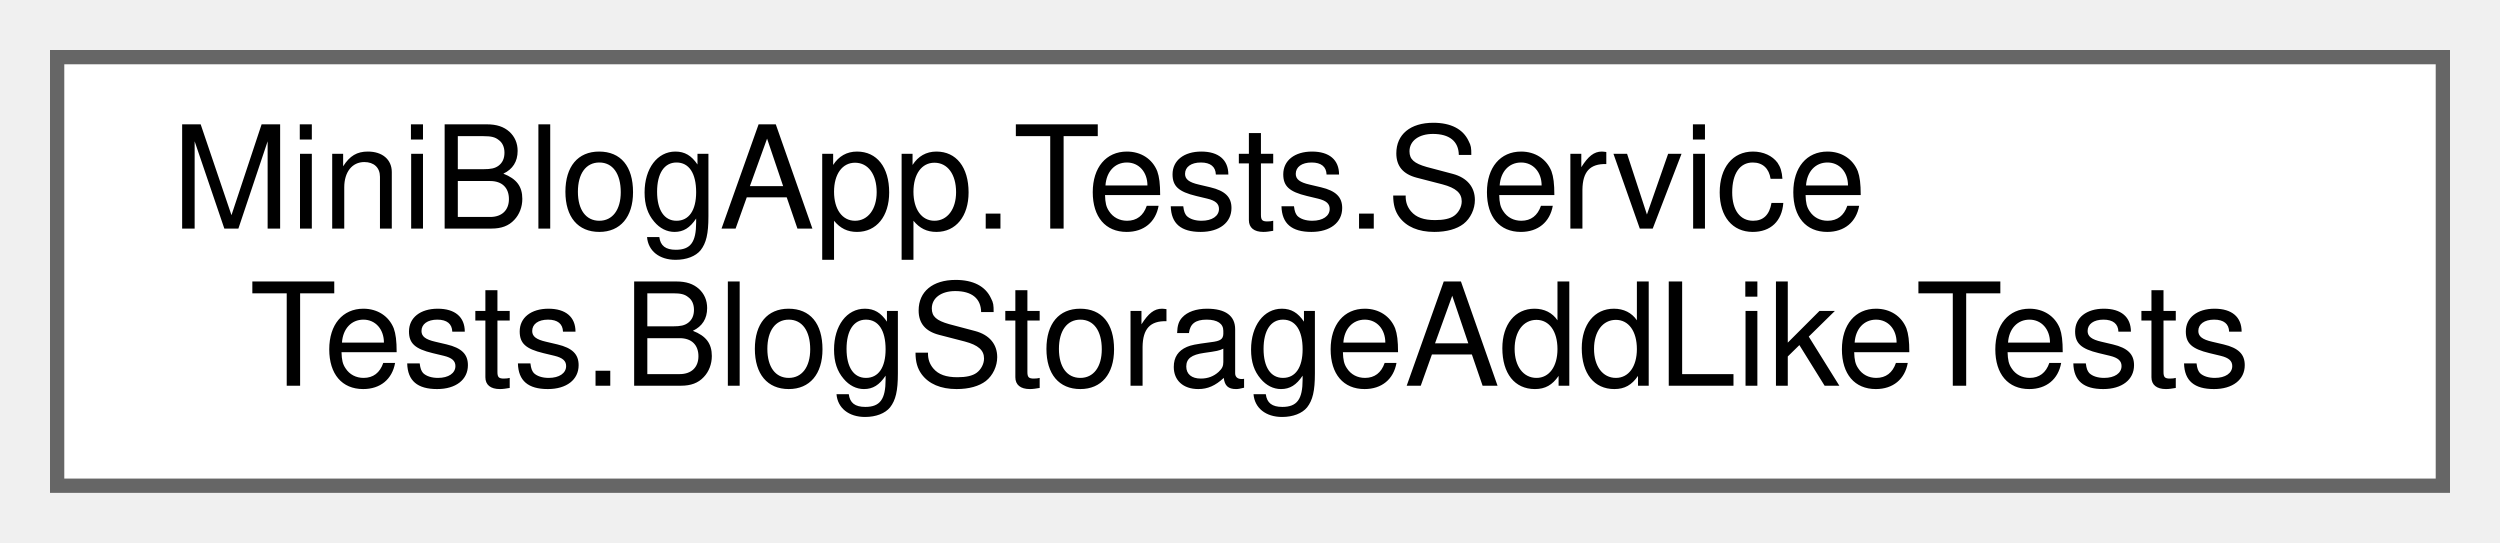
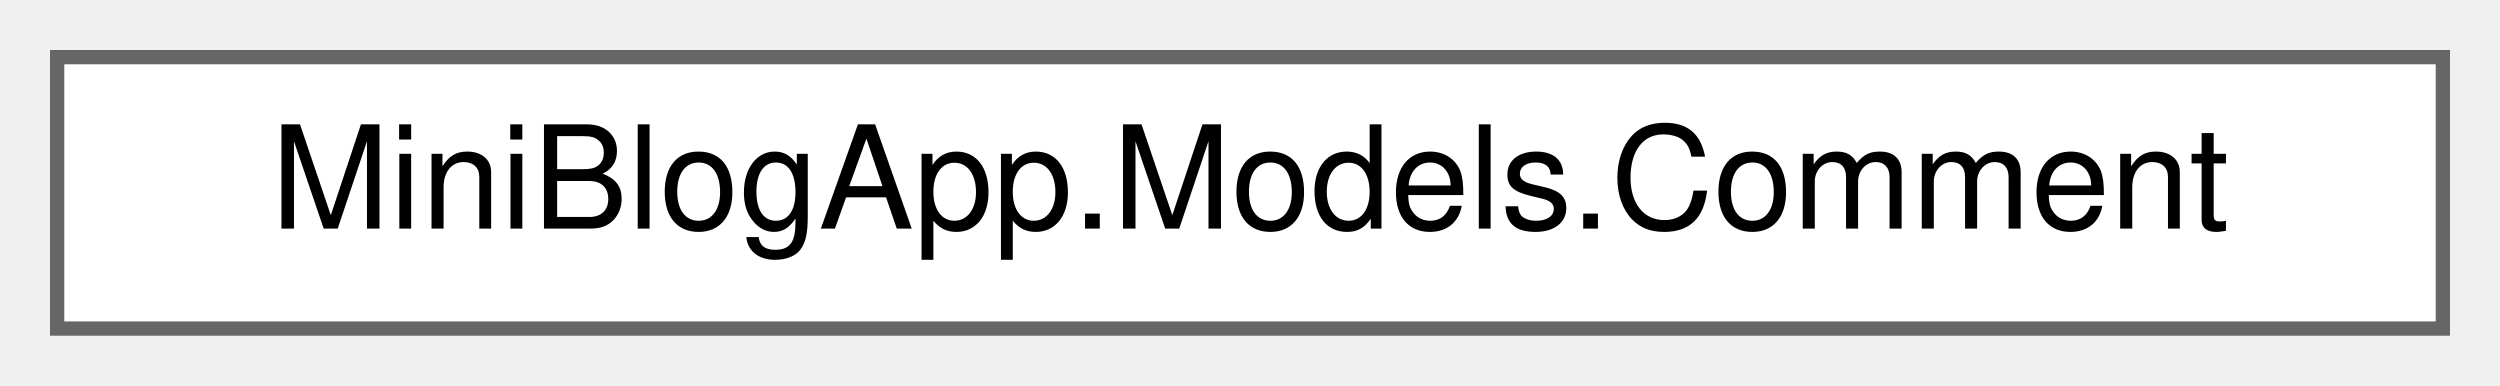
- <svg xmlns="http://www.w3.org/2000/svg" xmlns:xlink="http://www.w3.org/1999/xlink" width="175pt" height="38pt" viewBox="0.00 0.00 175.00 38.00">
-   <g id="graph0" class="graph" transform="scale(1 1) rotate(0) translate(4 34)">
+ <svg xmlns="http://www.w3.org/2000/svg" xmlns:xlink="http://www.w3.org/1999/xlink" width="175pt" height="27pt" viewBox="0.00 0.00 175.00 27.00">
+   <g id="graph0" class="graph" transform="scale(1 1) rotate(0) translate(4 23)">
    <g id="Node000000" class="node">
      <g id="a_Node000000">
-         <a xlink:href="classMiniBlogApp_1_1Tests_1_1ServiceTests_1_1BlogStorageAddLikeTests.html" target="_top" xlink:title=" ">
-           <polygon fill="white" stroke="#666666" points="167,-30 0,-30 0,0 167,0 167,-30" />
-           <text text-anchor="start" x="8" y="-18" font-family="Helvetica,sans-Serif" font-size="10.00">MiniBlogApp.Tests.Service</text>
-           <text text-anchor="middle" x="83.5" y="-7" font-family="Helvetica,sans-Serif" font-size="10.00">Tests.BlogStorageAddLikeTests</text>
+         <a xlink:href="classMiniBlogApp_1_1Models_1_1Comment.html" target="_top" xlink:title="Represents a comment on a blog post.">
+           <polygon fill="white" stroke="#666666" points="167,-19 0,-19 0,0 167,0 167,-19" />
+           <text text-anchor="middle" x="83.5" y="-7" font-family="Helvetica,sans-Serif" font-size="10.00">MiniBlogApp.Models.Comment</text>
        </a>
      </g>
    </g>
  </g>
</svg>
